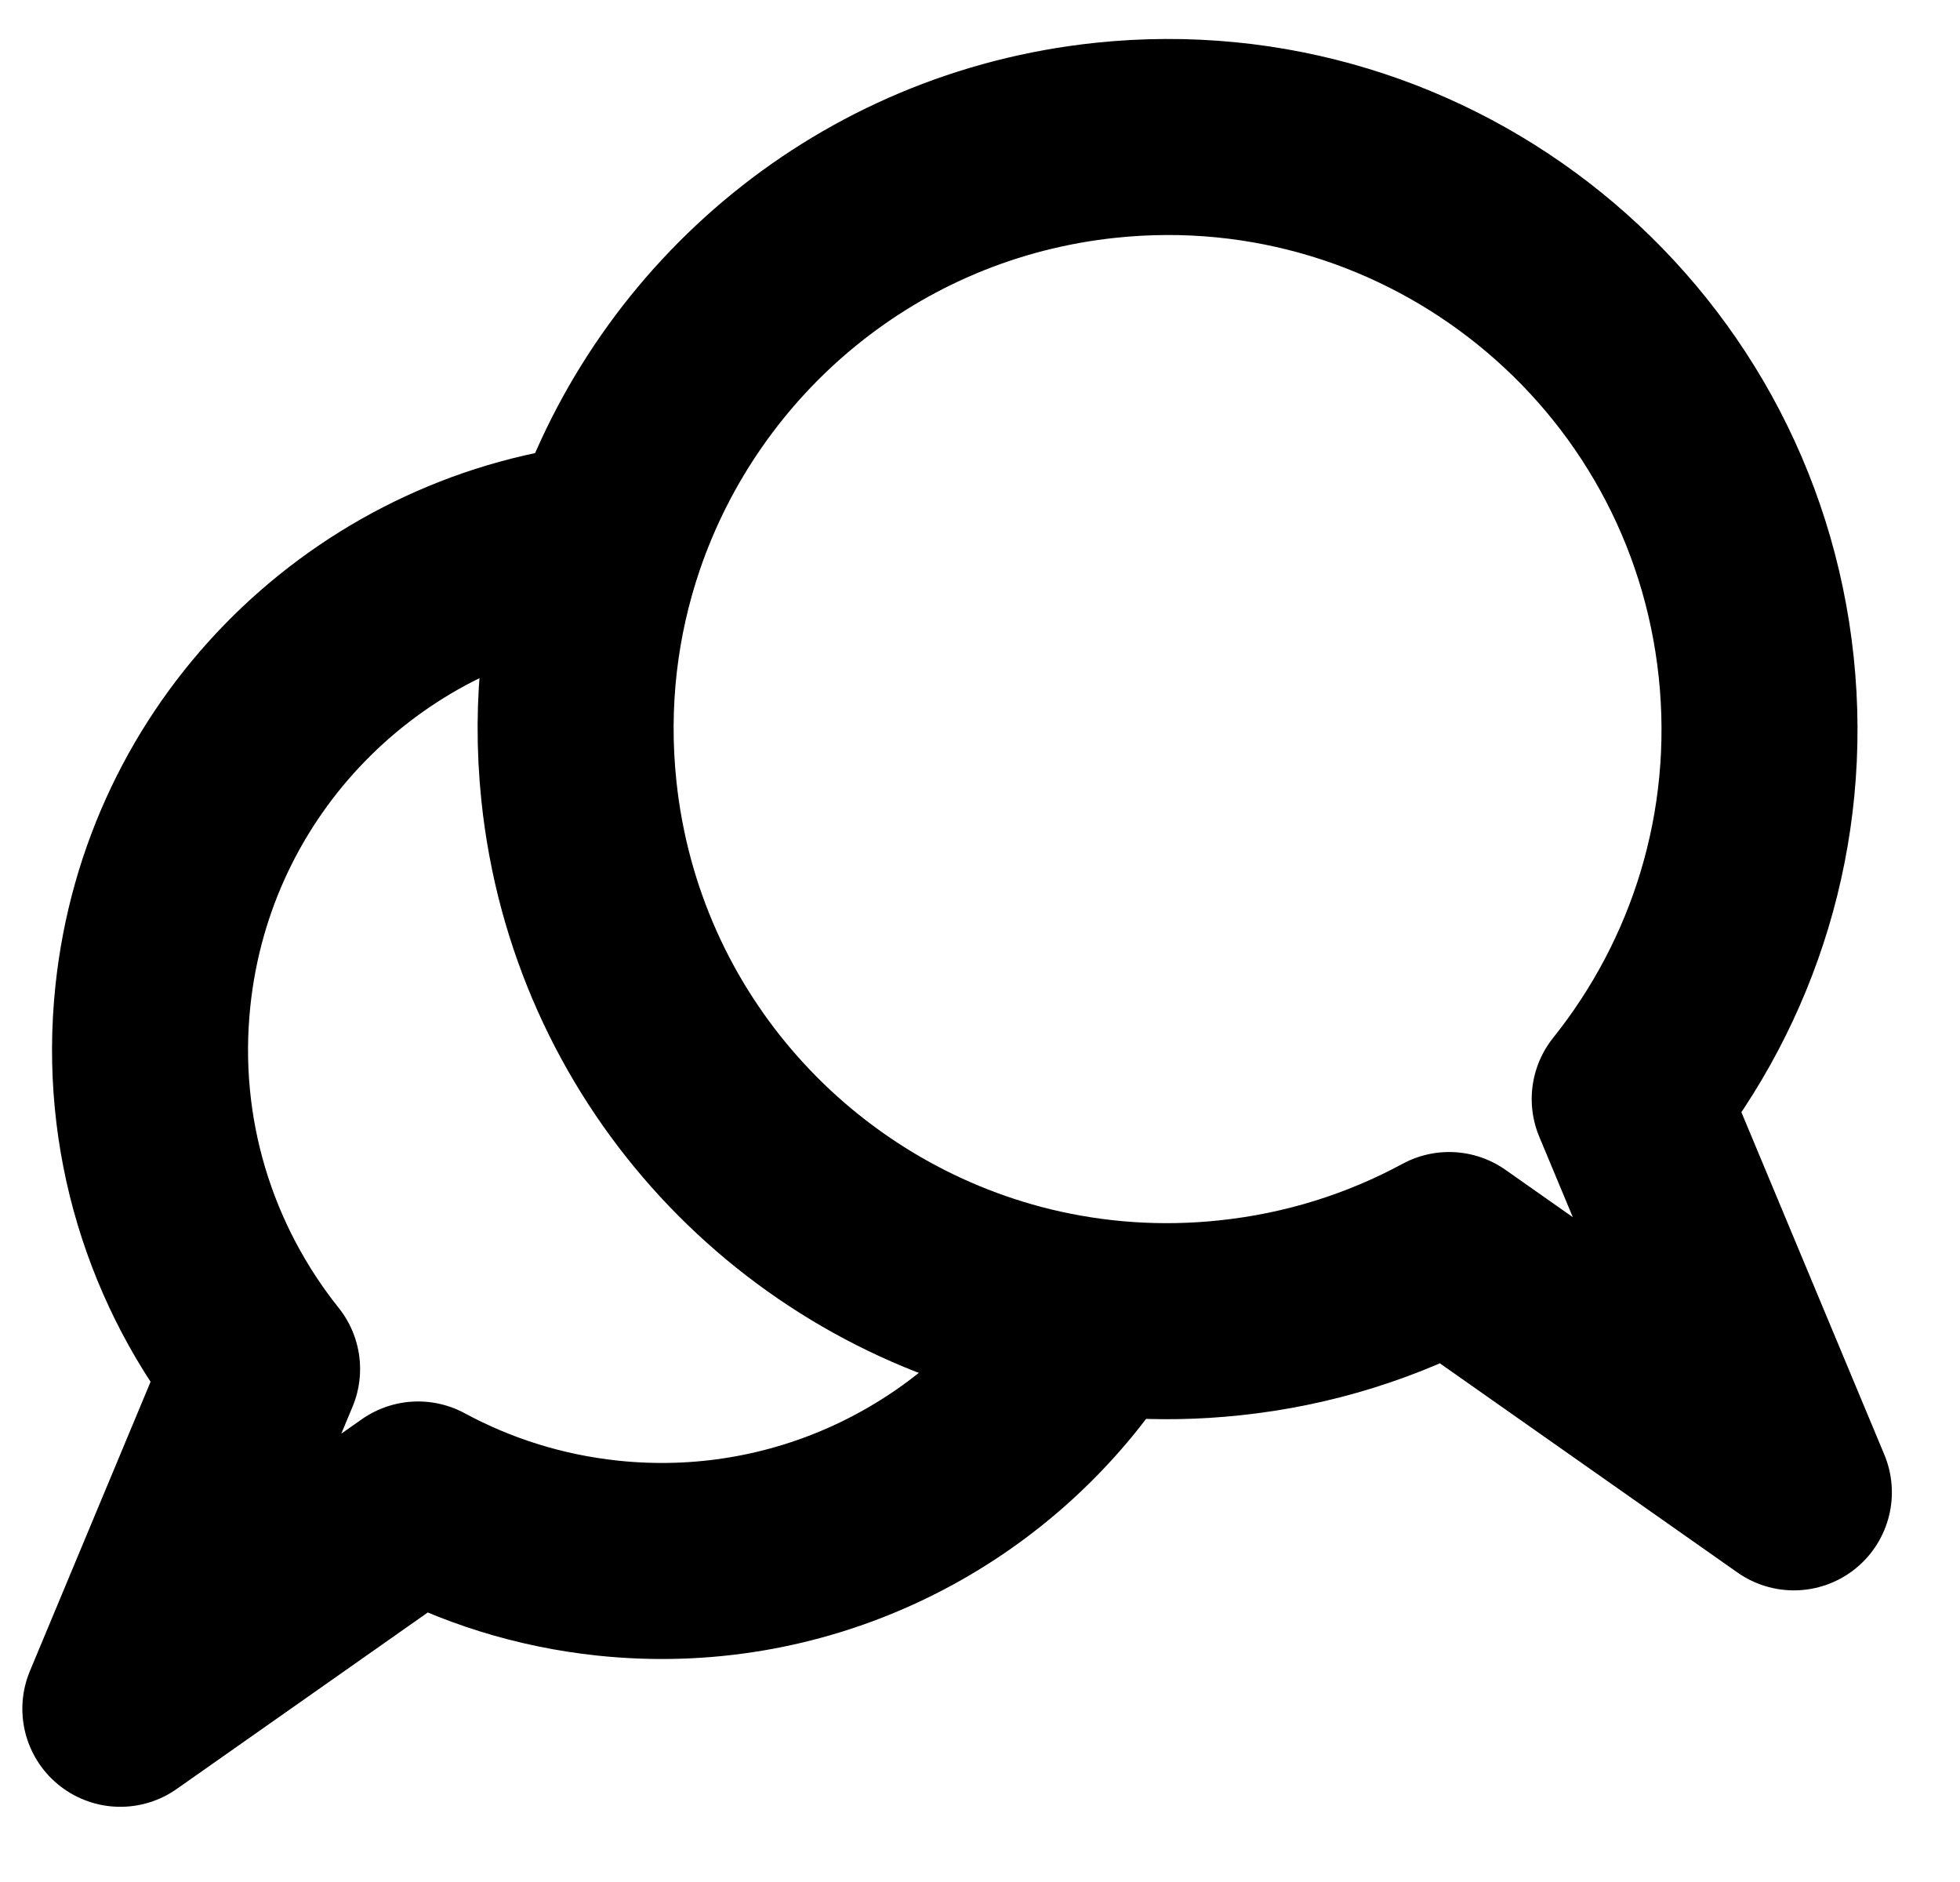
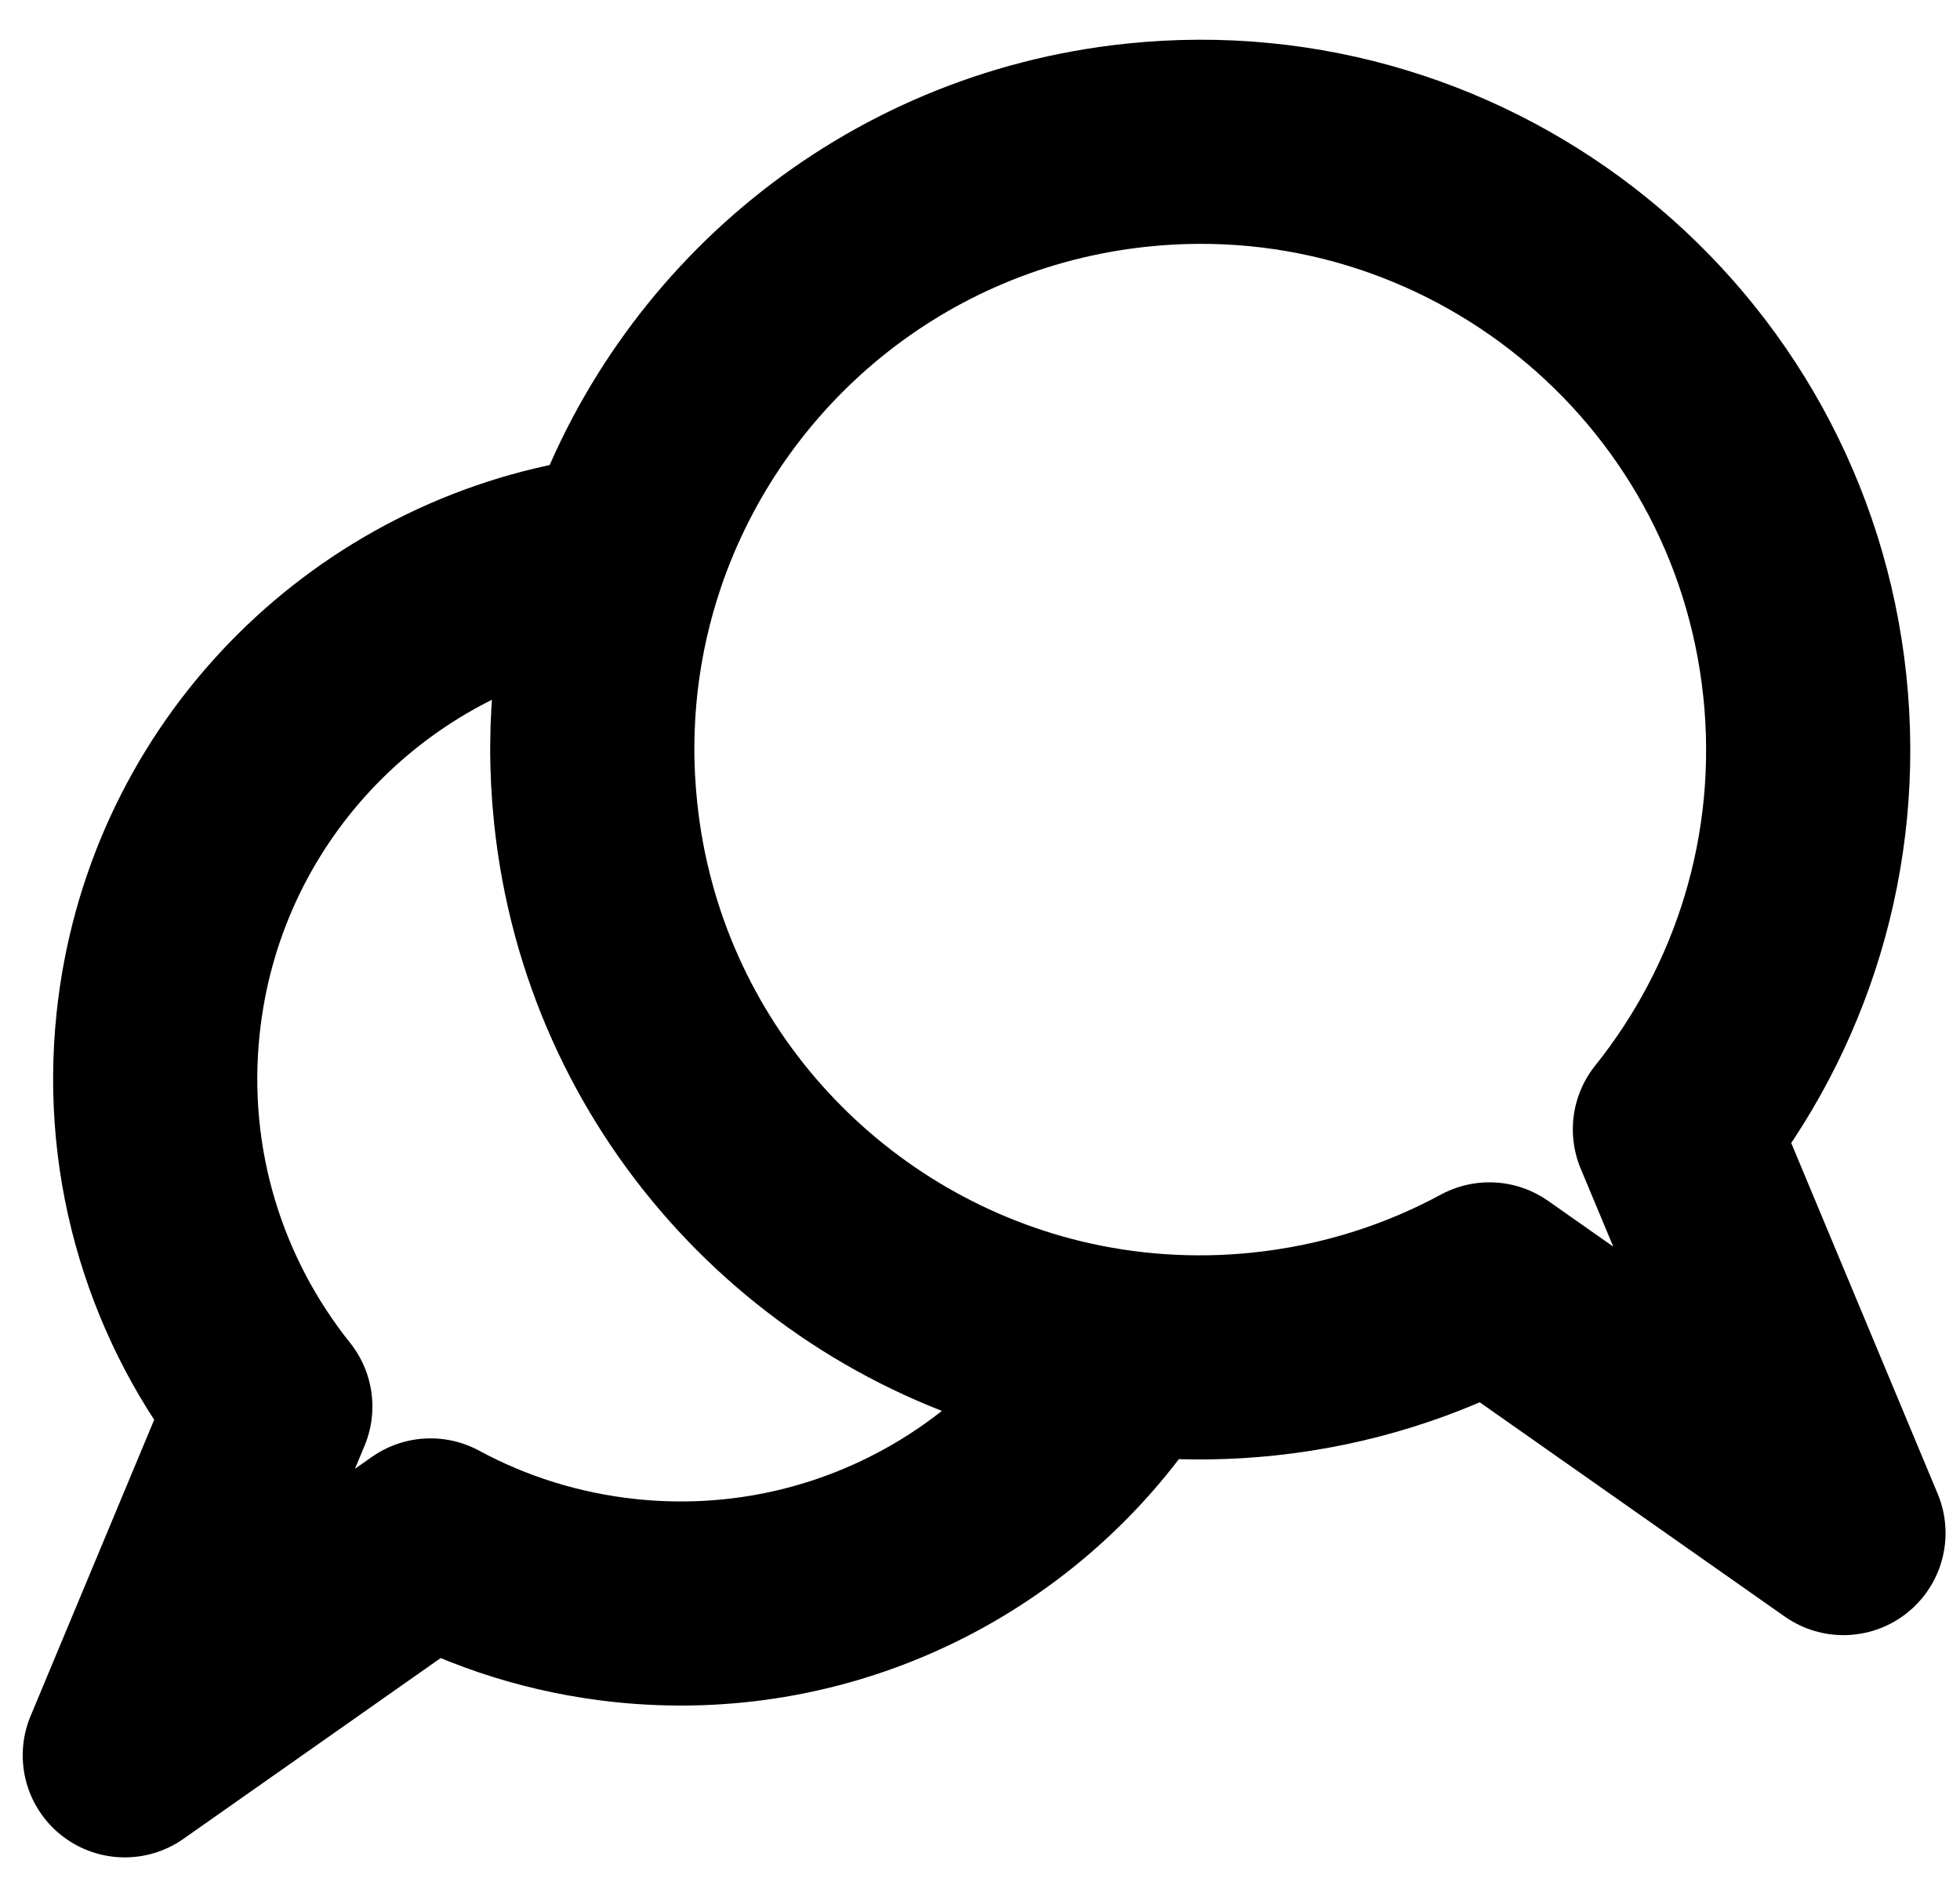
- <svg xmlns="http://www.w3.org/2000/svg" width="25" height="24" viewBox="0 0 25 24" fill="none">
-   <path d="M7.5 6.927C4.615 7.343 2.268 9.67 1.95 12.702C1.763 14.479 2.309 16.165 3.343 17.458L1.535 21.791L5.333 19.122C6.062 19.516 6.879 19.778 7.754 19.87C10.17 20.124 12.416 19.024 13.738 17.183" stroke="black" stroke-width="2.5" stroke-linejoin="round" />
-   <path d="M14.103 1.789C18.25 1.353 21.965 4.362 22.401 8.509C22.617 10.566 21.985 12.518 20.787 14.015L22.881 19.031L18.484 15.941C17.64 16.398 16.695 16.7 15.681 16.806C14.794 16.9 13.926 16.835 13.106 16.636C10.095 15.902 7.726 13.347 7.384 10.087C7.266 8.965 7.4 7.874 7.741 6.871C8.66 4.169 11.079 2.107 14.103 1.789Z" stroke="black" stroke-width="2.5" stroke-linejoin="round" />
+ <svg xmlns="http://www.w3.org/2000/svg" width="24" height="23" viewBox="0 0 24 23" fill="none">
+   <path d="M13.559 16.955C12.255 18.771 10.041 19.854 7.659 19.604C6.796 19.513 5.991 19.256 5.272 18.867L1.528 21.499L3.31 17.227C2.29 15.951 1.752 14.289 1.936 12.537C2.239 9.658 4.397 7.424 7.097 6.897" stroke="black" stroke-width="2.5" stroke-linecap="round" stroke-linejoin="round" />
+   <path d="M13.918 1.778C18.007 1.348 21.67 4.314 22.1 8.403C22.313 10.432 21.69 12.356 20.509 13.832L22.573 18.777L18.238 15.731C17.406 16.181 16.474 16.479 15.475 16.584C14.6 16.676 13.744 16.612 12.936 16.416C9.967 15.693 7.631 13.173 7.294 9.959C7.177 8.853 7.31 7.777 7.646 6.788C8.552 4.125 10.937 2.092 13.918 1.778Z" stroke="black" stroke-width="2.5" stroke-linecap="round" stroke-linejoin="round" />
</svg>
